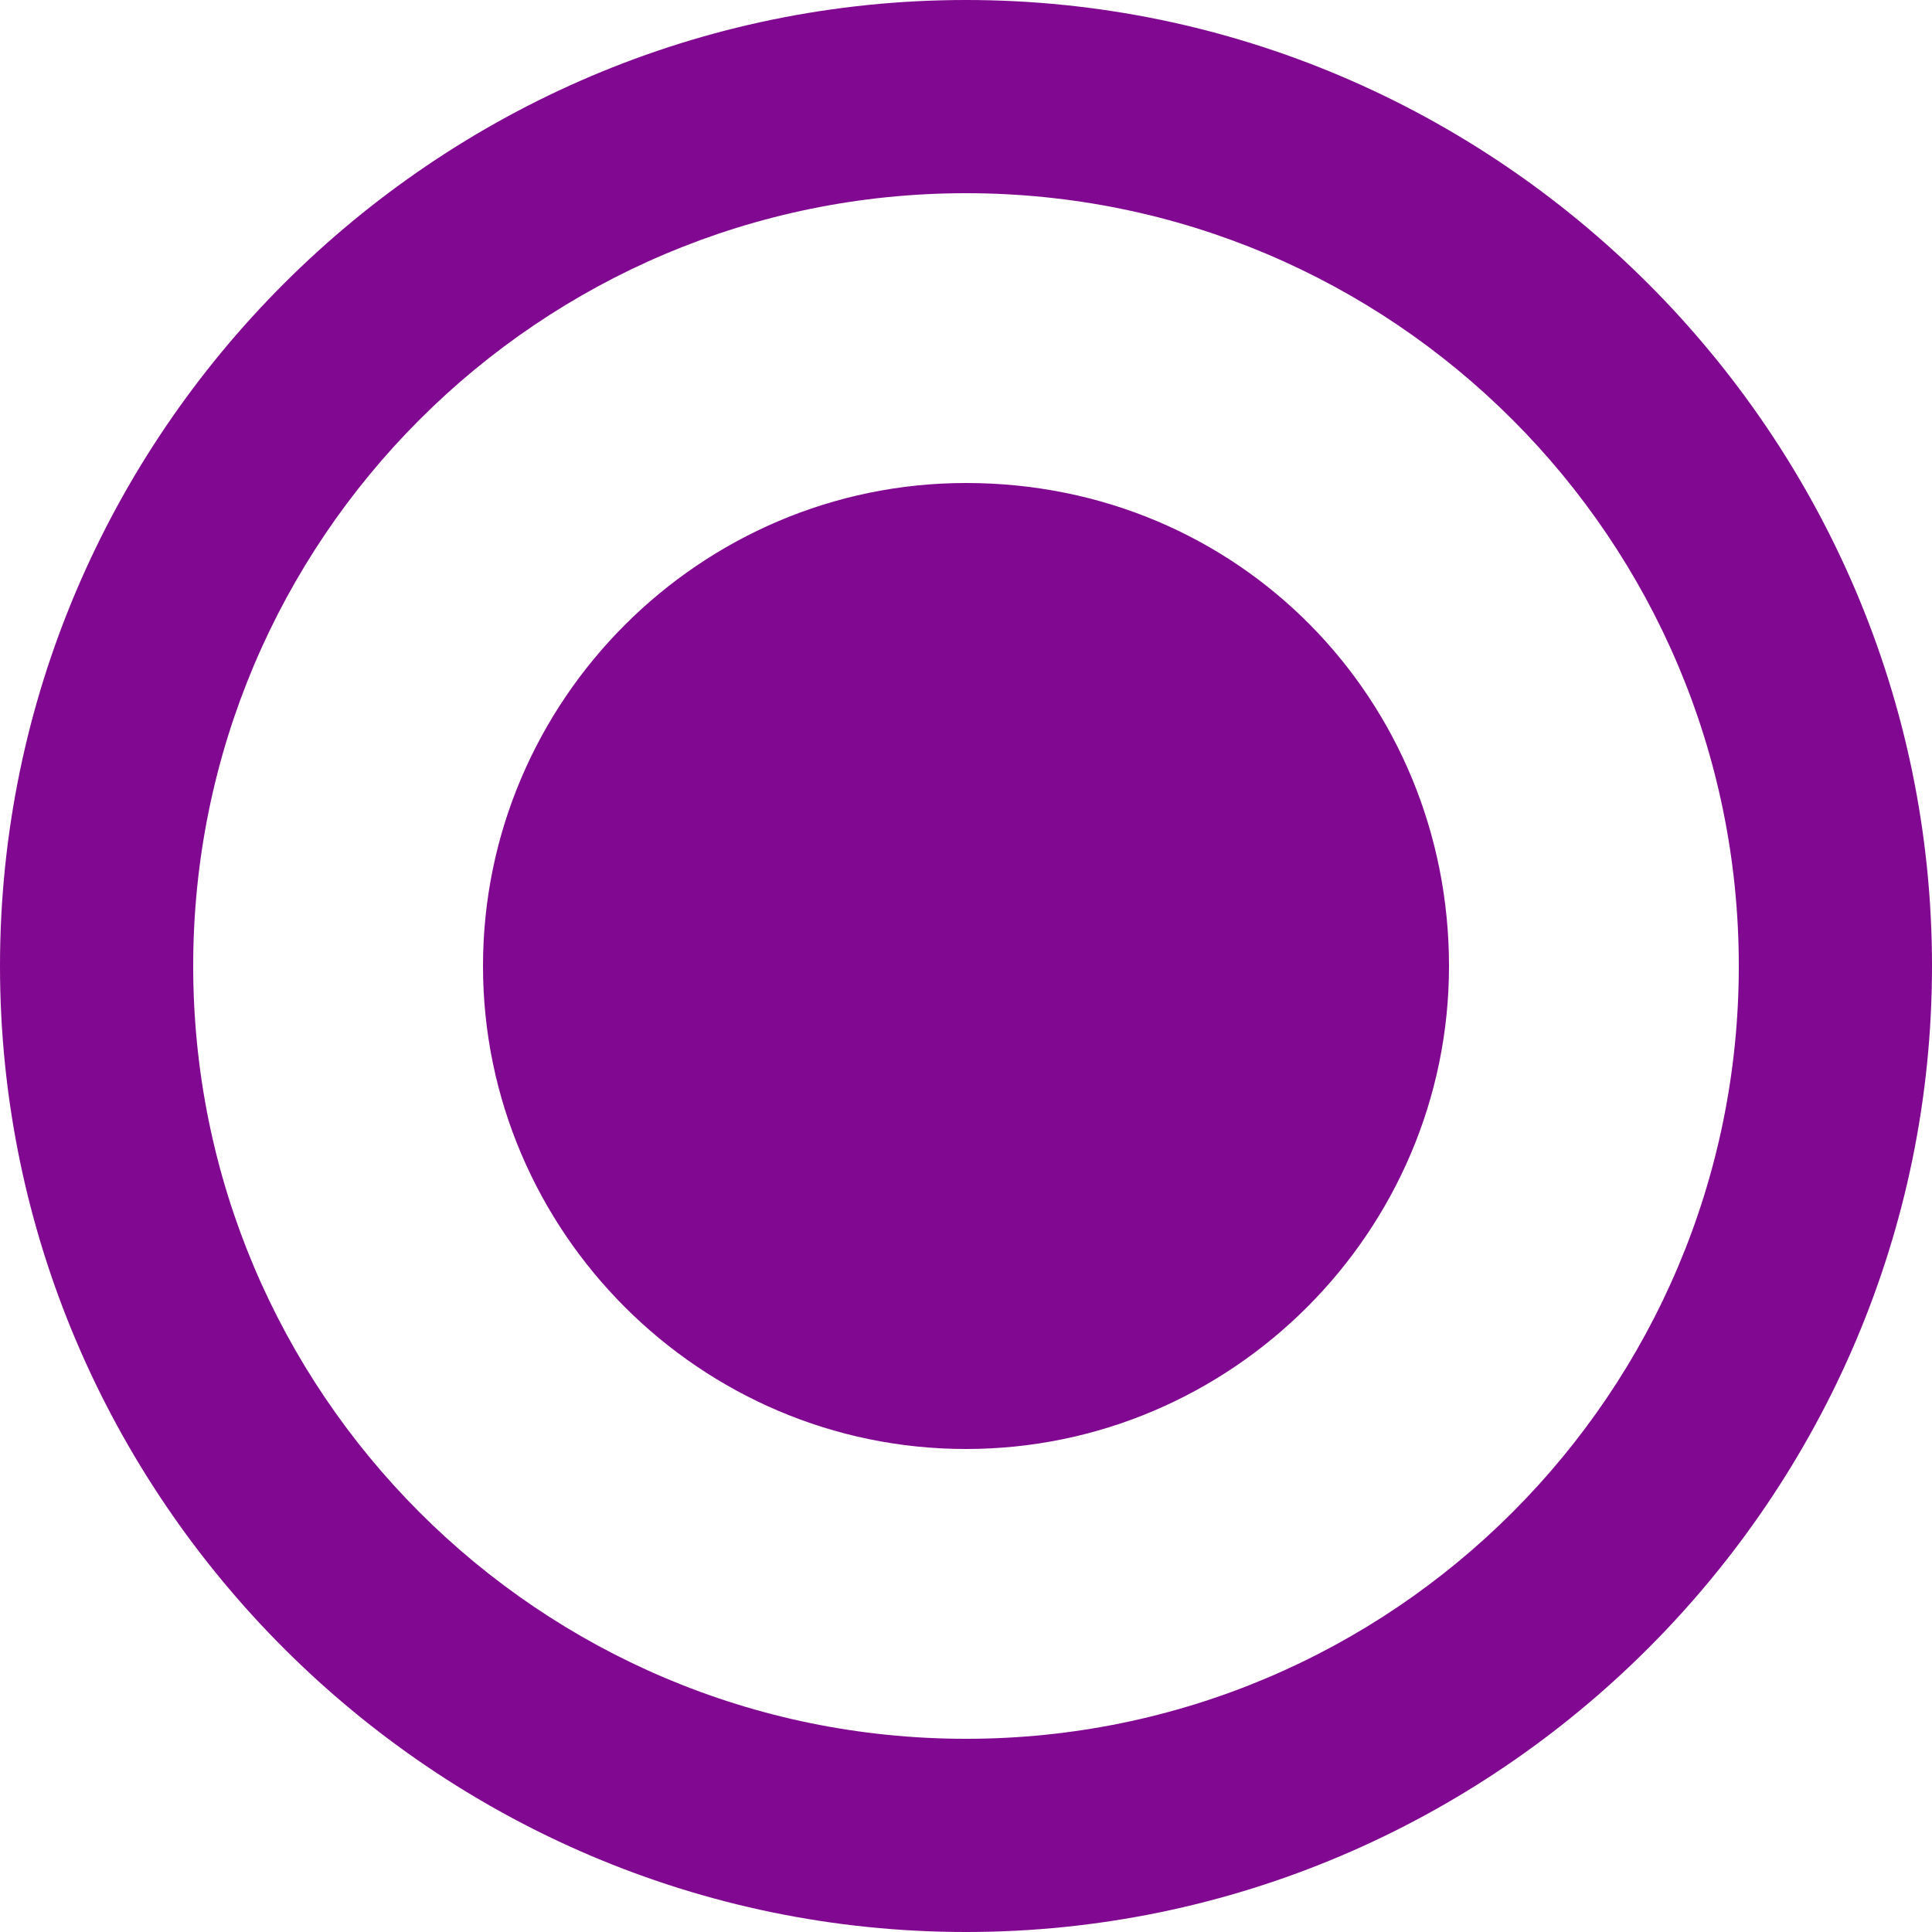
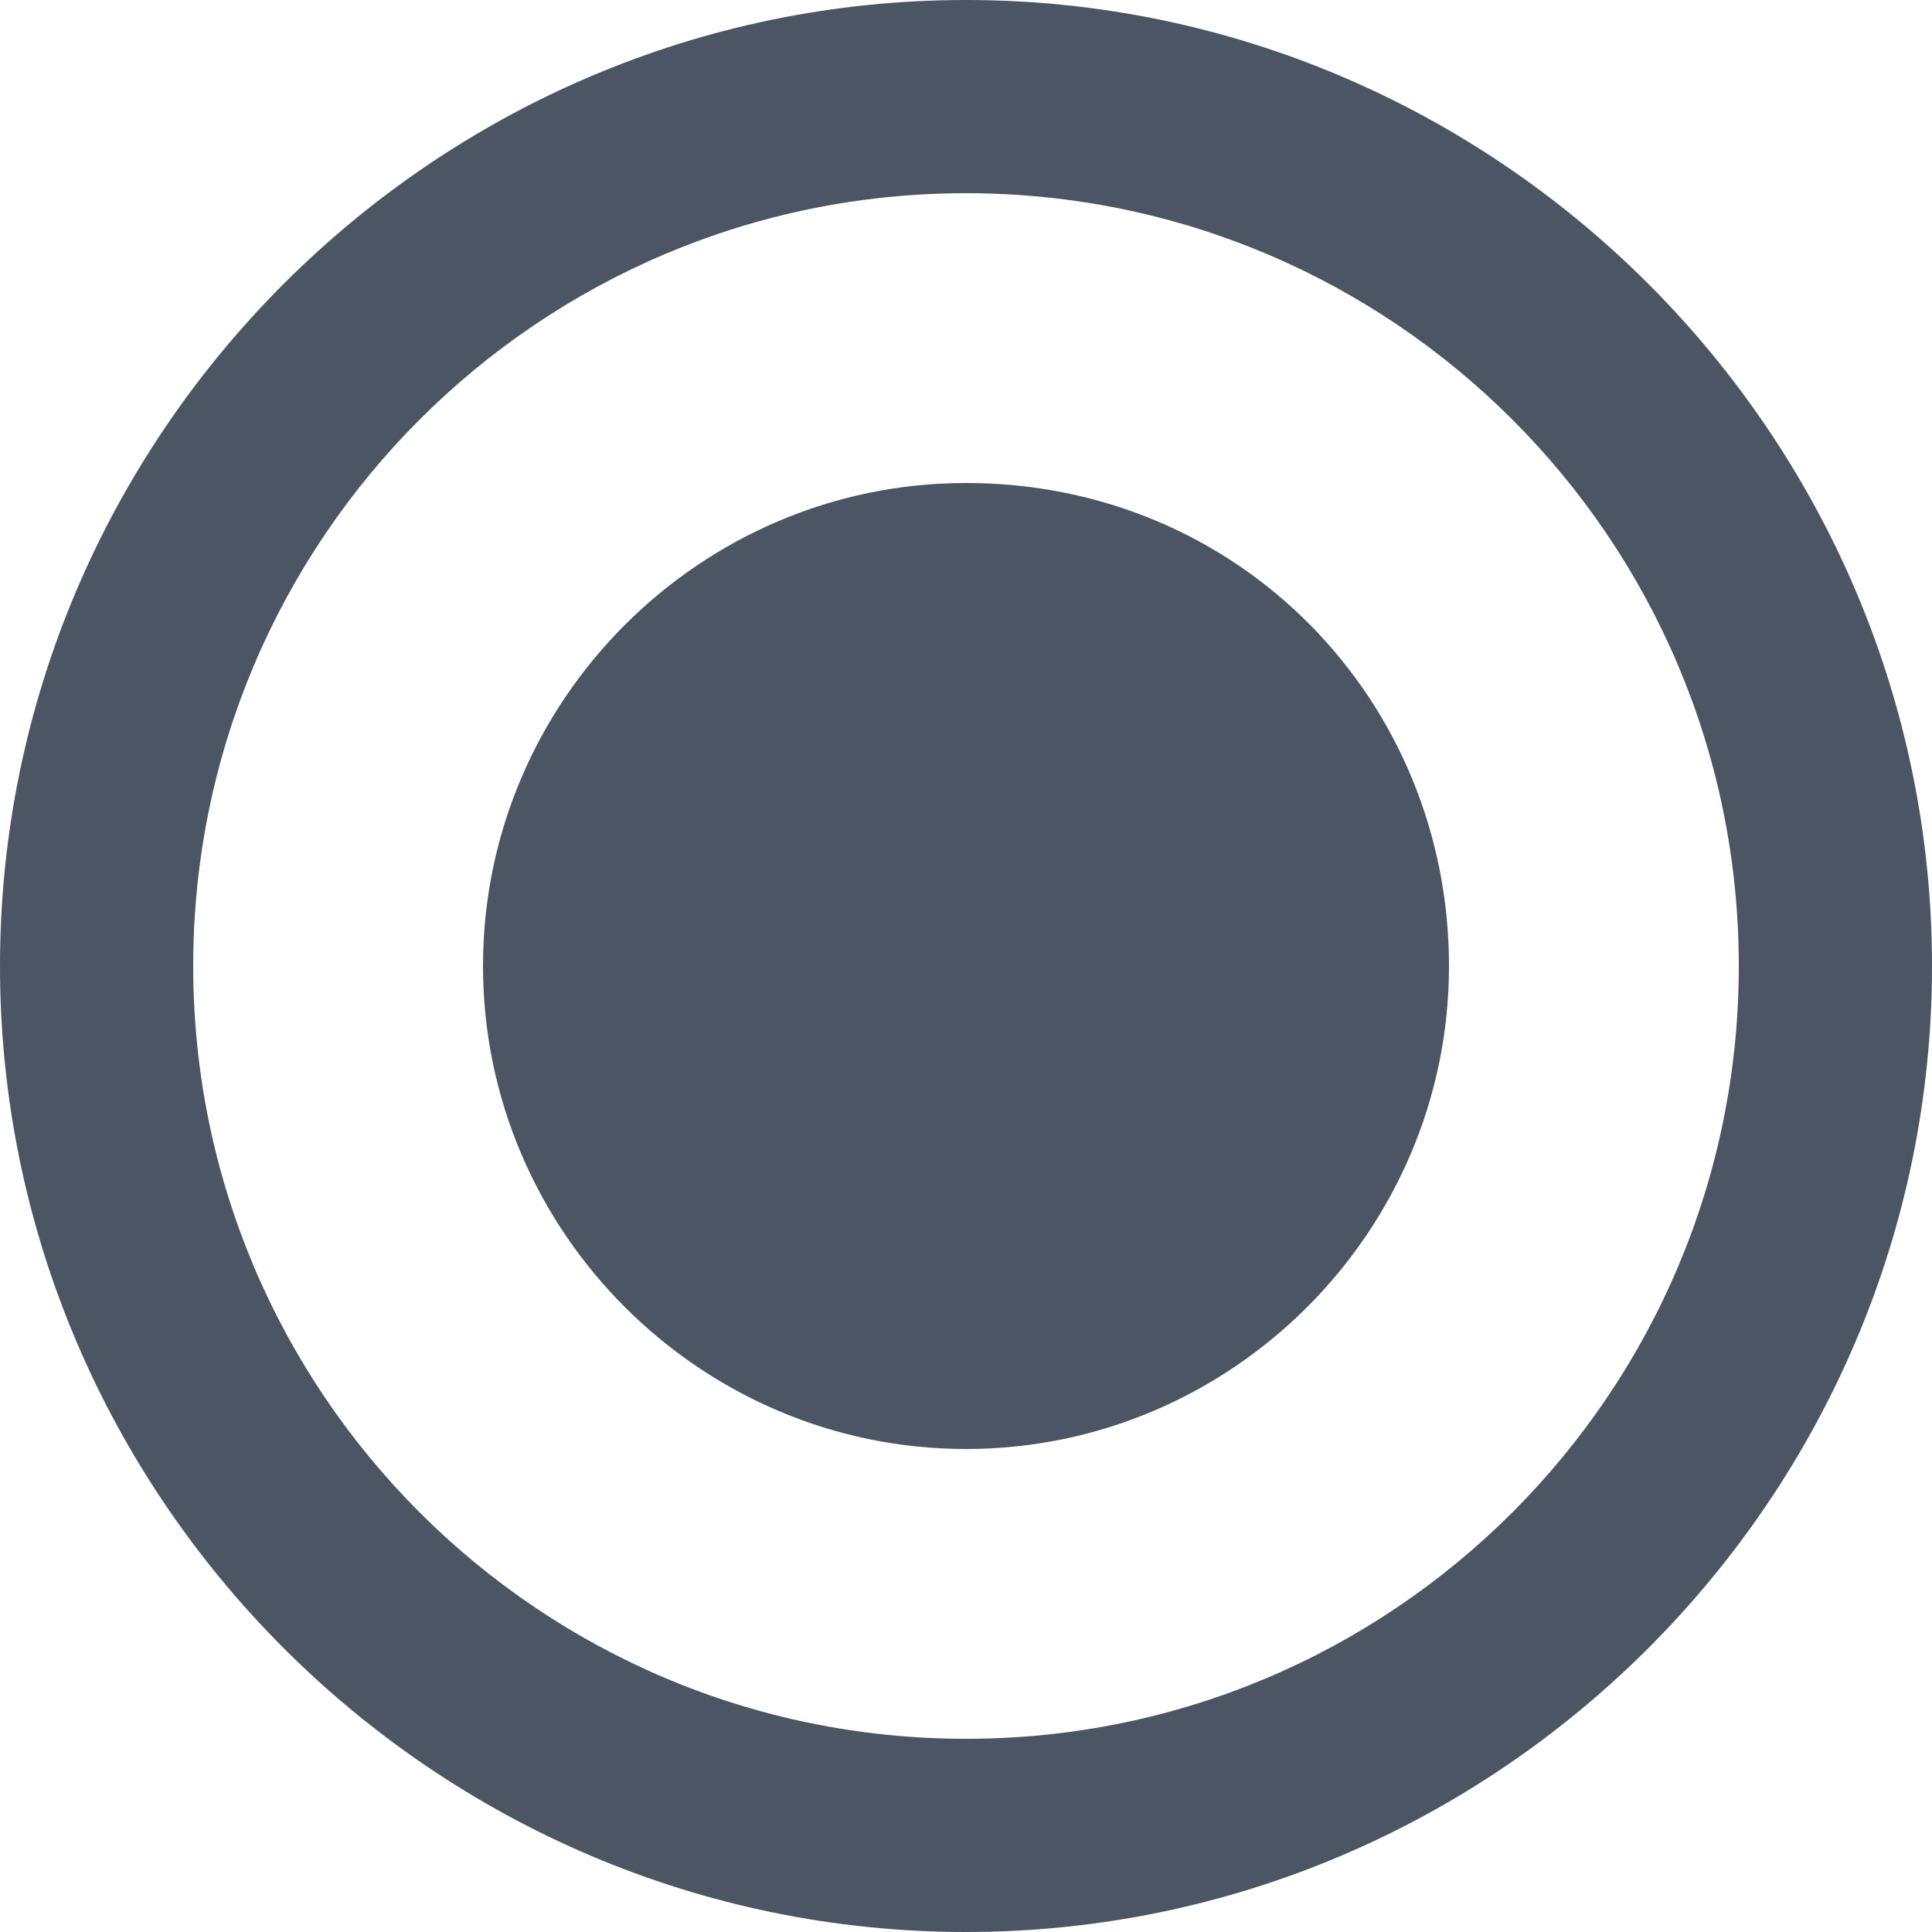
<svg xmlns="http://www.w3.org/2000/svg" version="1.1" id="svg8" x="0px" y="0px" viewBox="0 0 24 24" style="enable-background:new 0 0 24 24;" xml:space="preserve">
  <style type="text/css">
- 	.st0{fill-rule:evenodd;clip-rule:evenodd;fill:#810890;}
+ 	.st0{fill-rule:evenodd;clip-rule:evenodd;fill:#4b5563;}
</style>
  <g id="radiobttom_active" transform="translate(-508 -240)">
    <path id="radio_on" class="st0" d="M520,246c-3.3,0-6,2.7-6,6s2.7,6,6,6s6-2.7,6-6S523.4,246,520,246L520,246z M520,240   c-6.6,0-12,5.4-12,12s5.4,12,12,12s12-5.4,12-12S526.6,240,520,240z M520,261.6c-5.3,0-9.6-4.3-9.6-9.6s4.3-9.6,9.6-9.6   s9.6,4.3,9.6,9.6C529.6,257.3,525.3,261.6,520,261.6z" />
  </g>
</svg>
